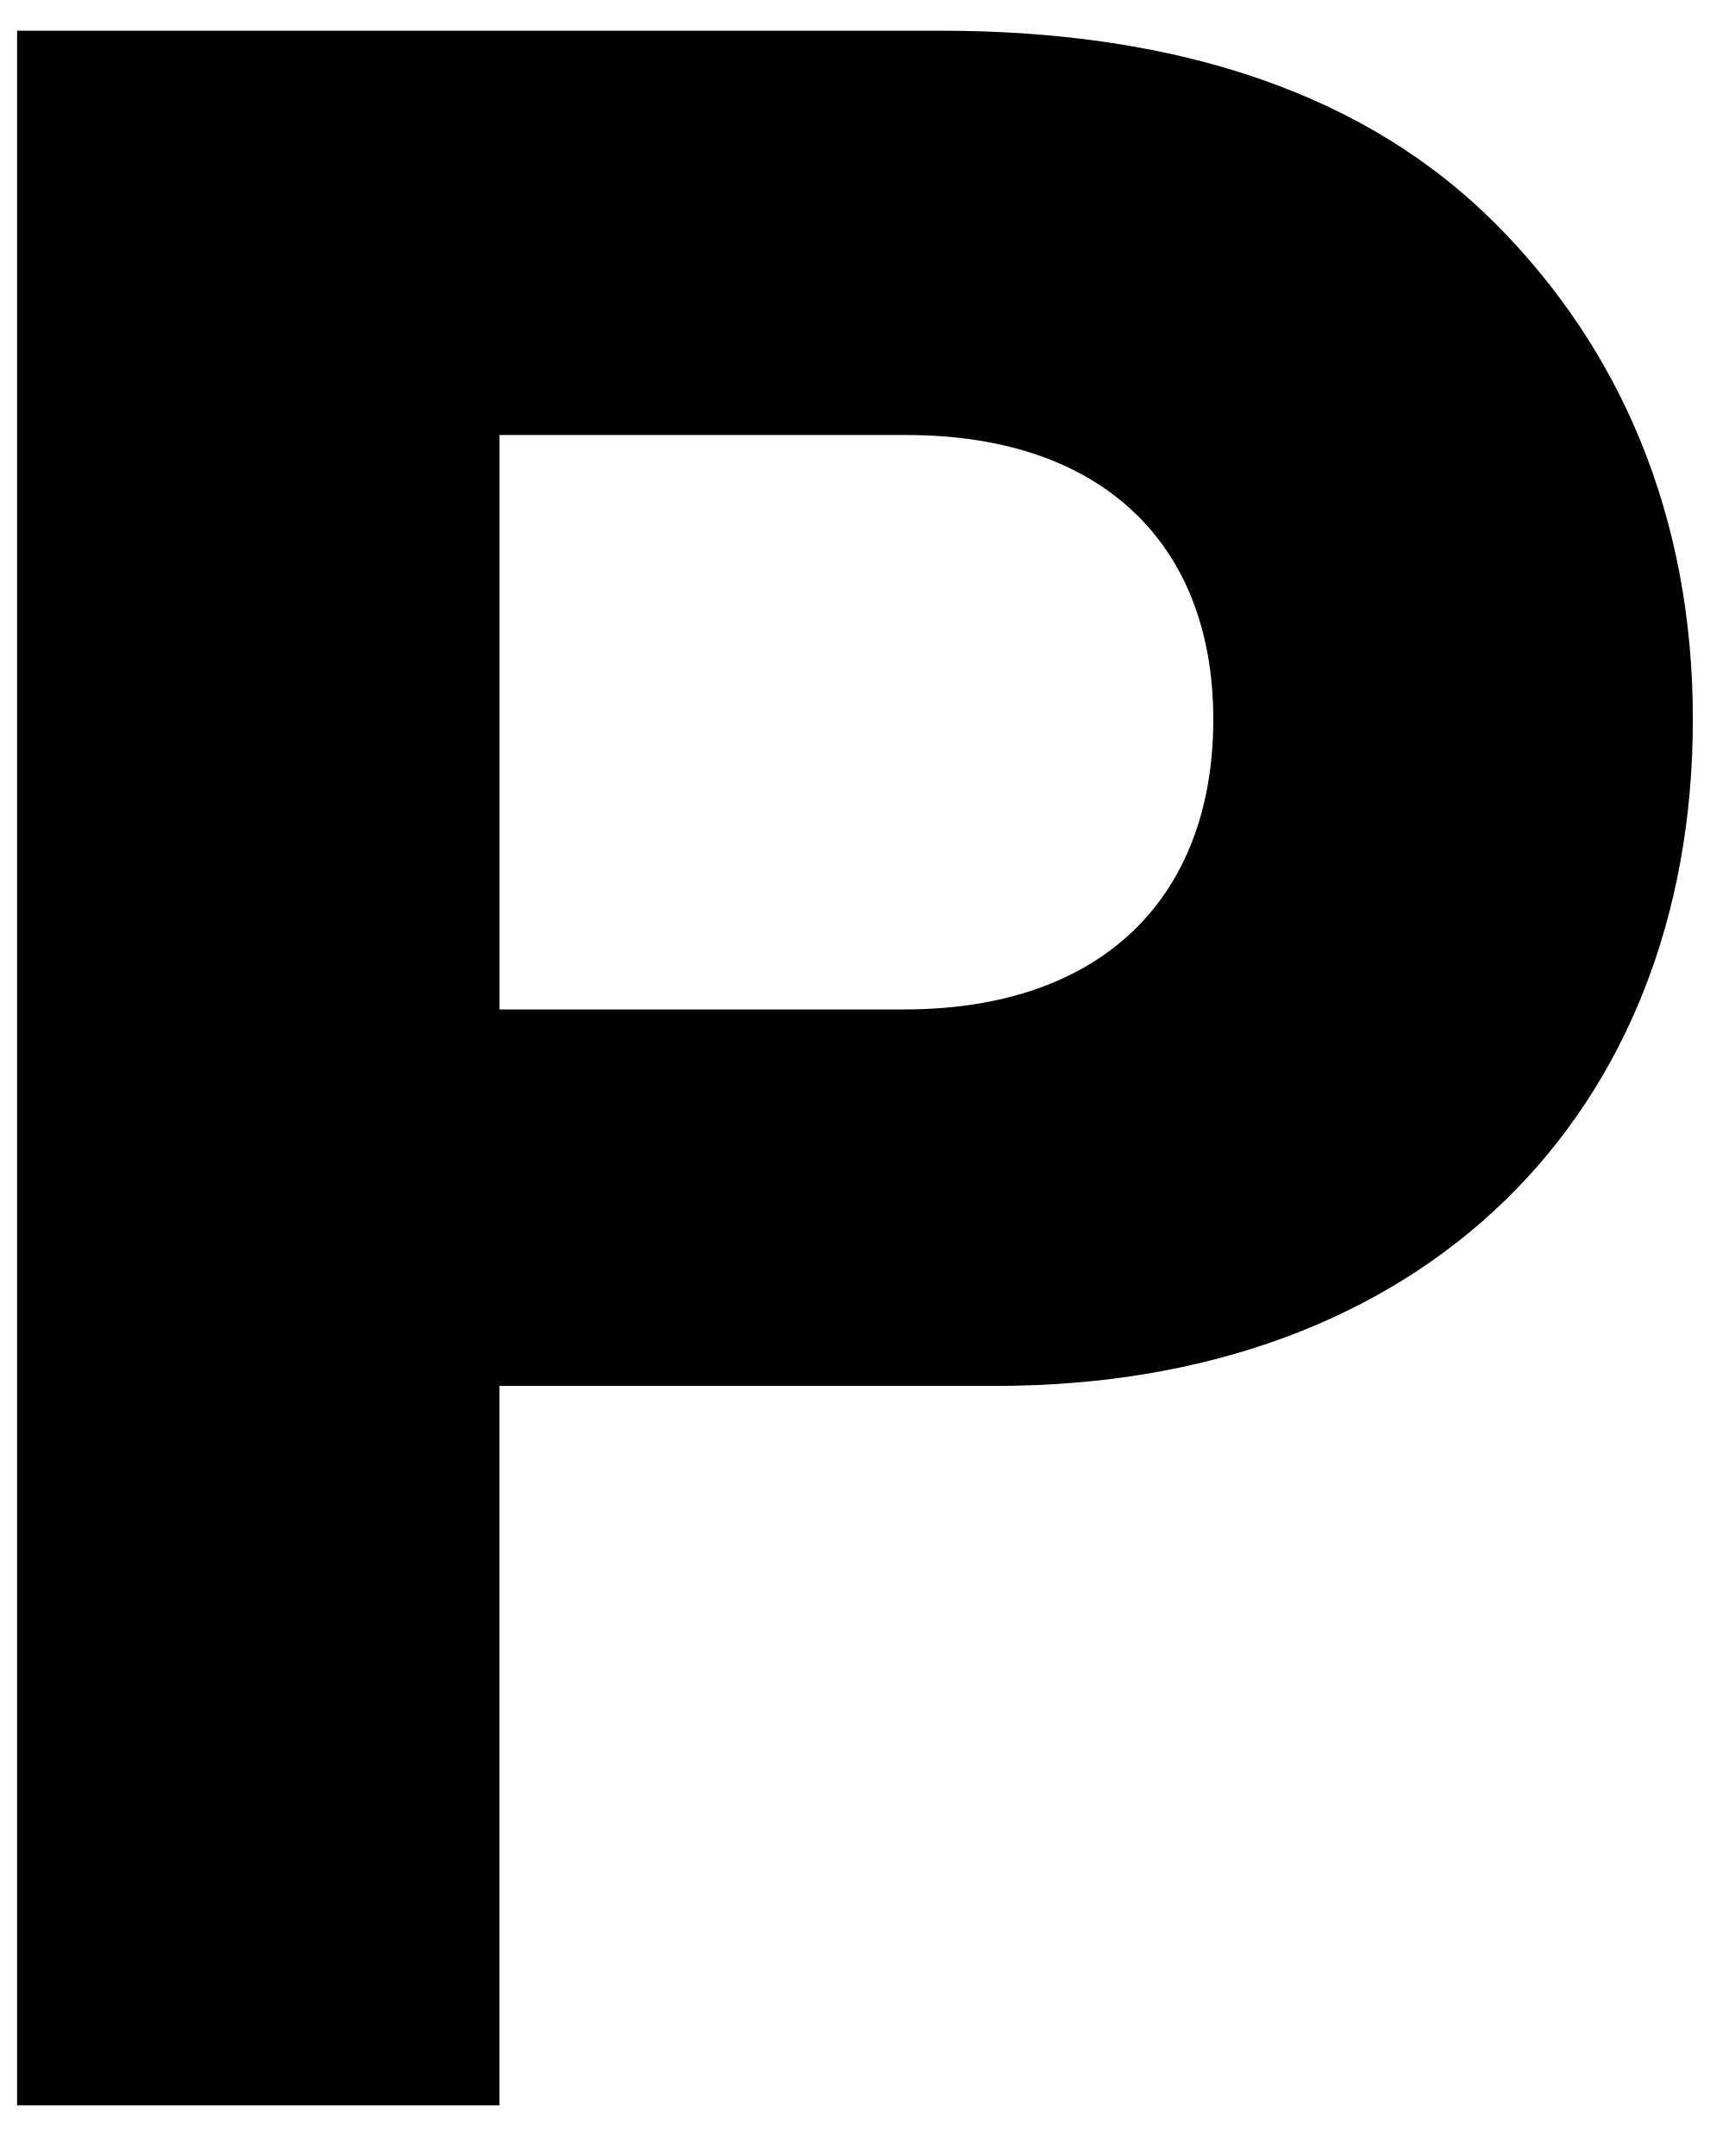
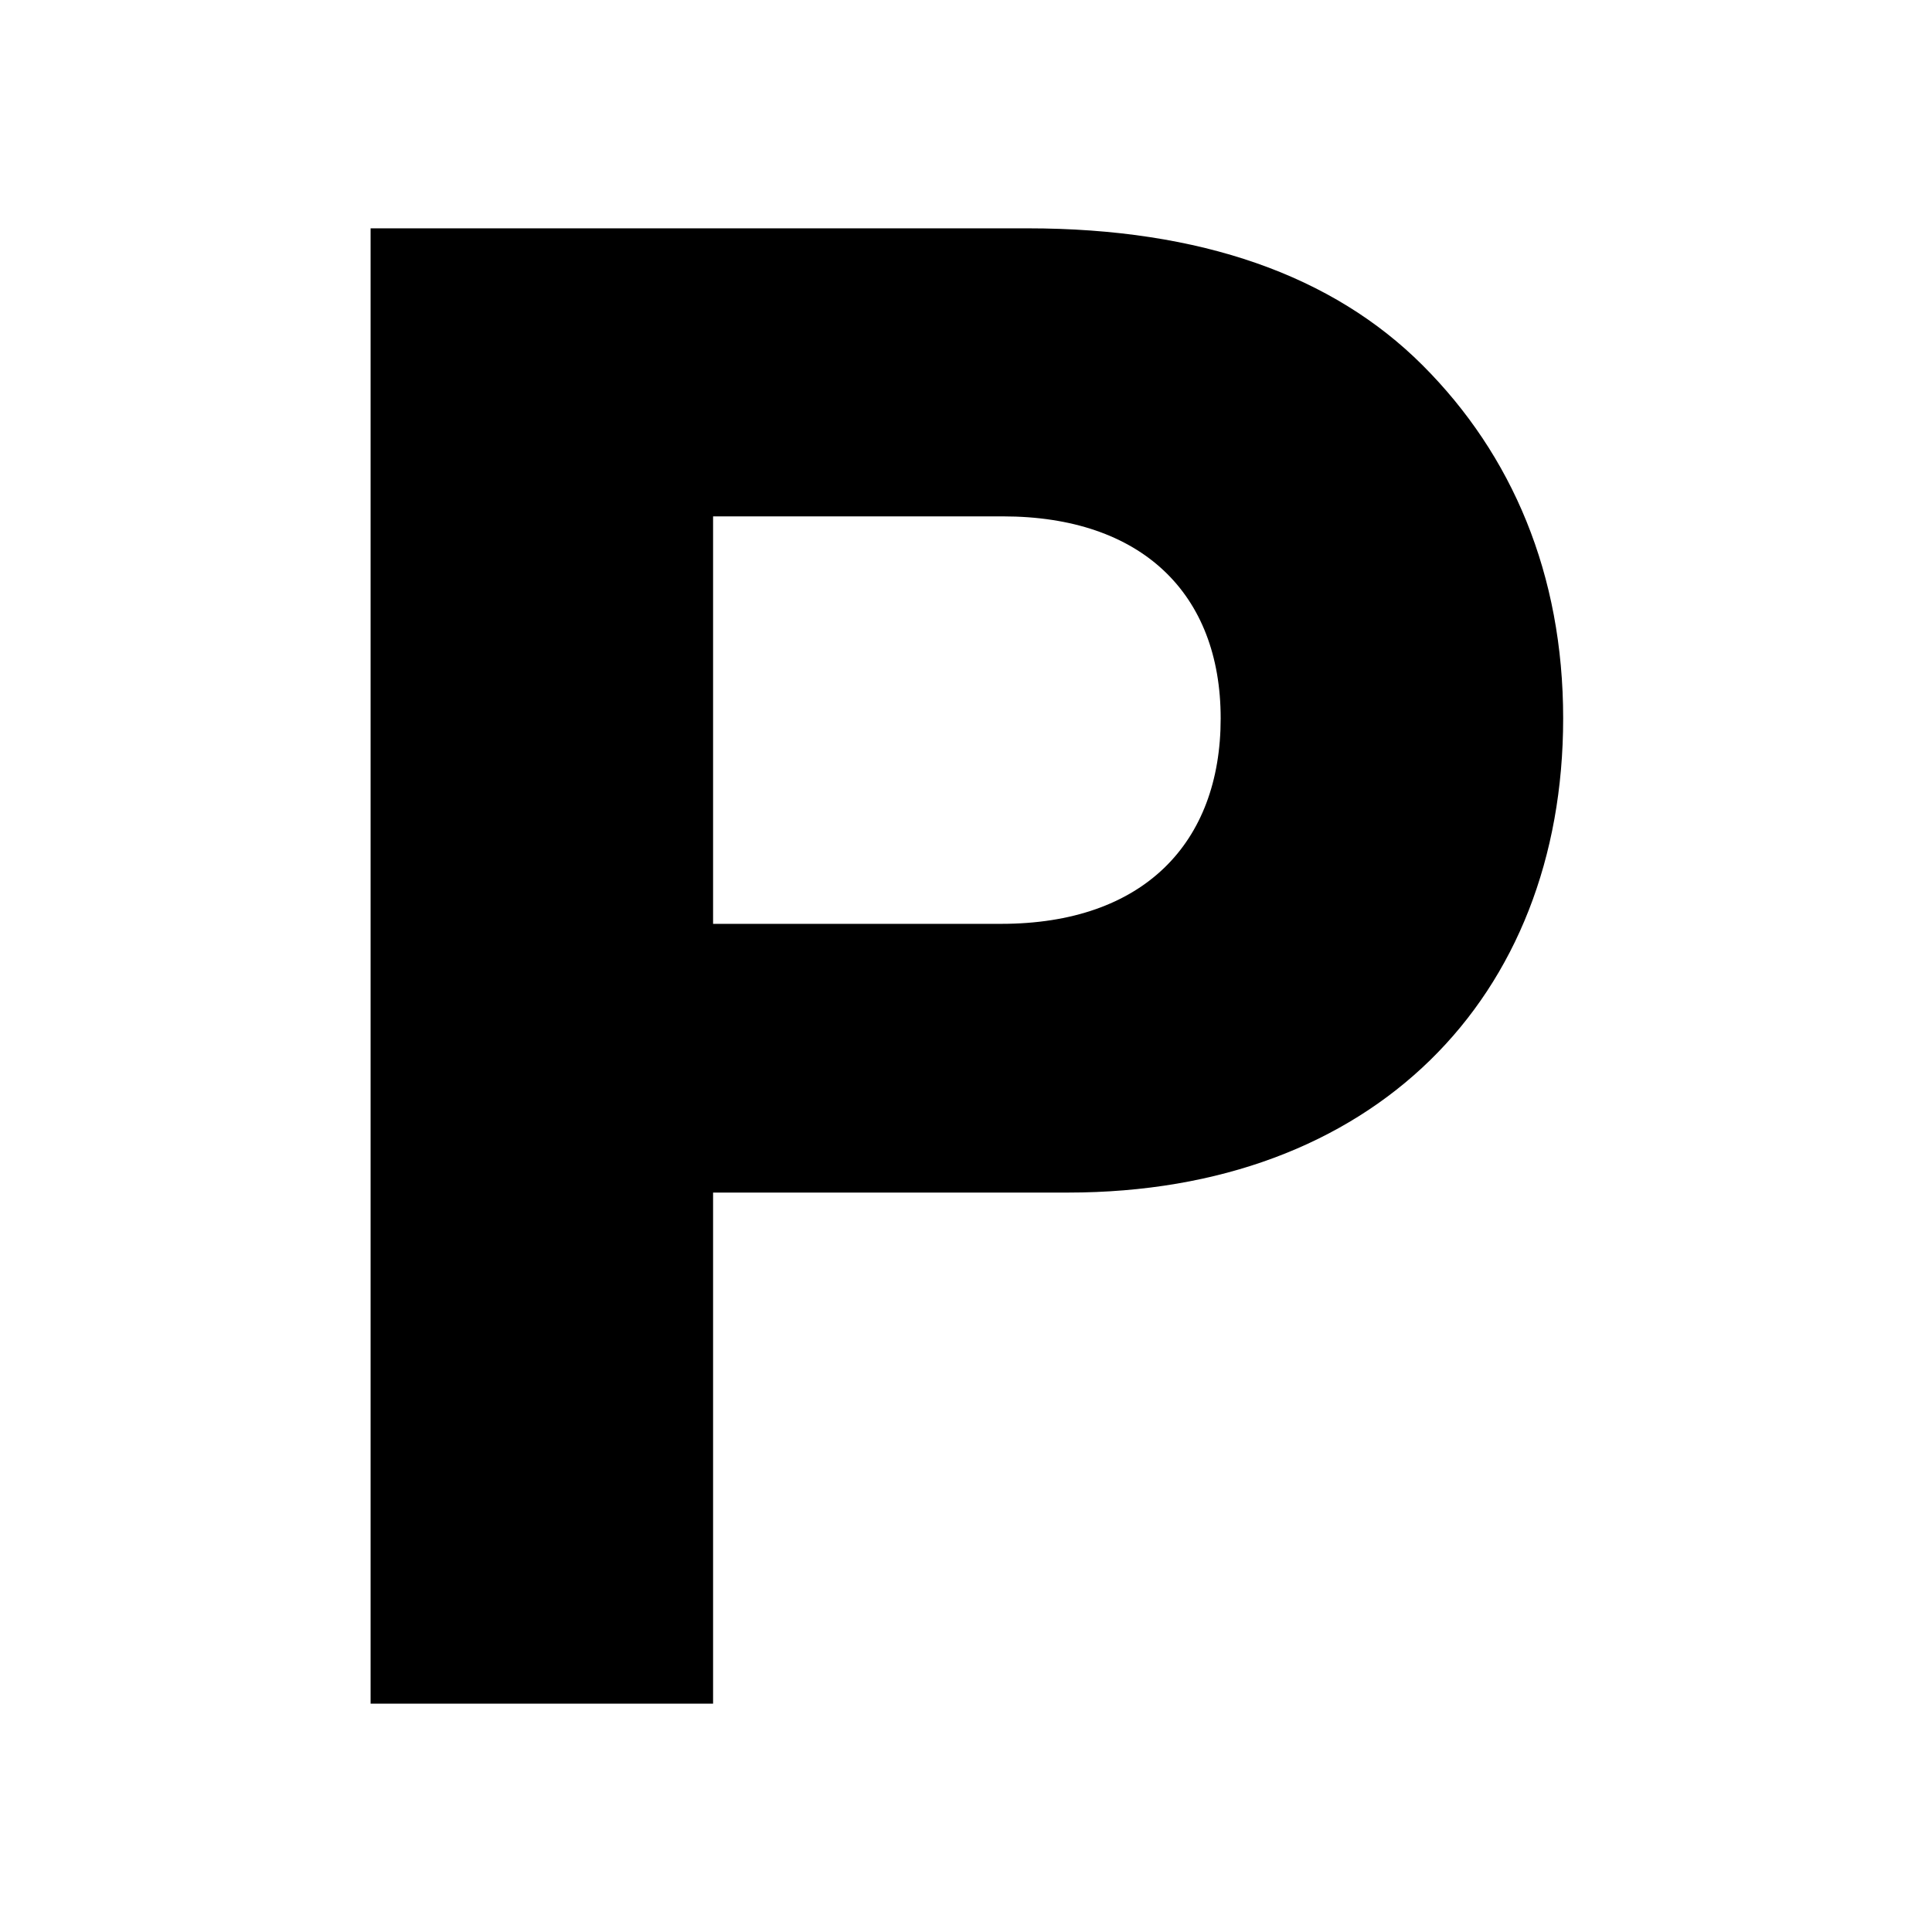
- <svg xmlns="http://www.w3.org/2000/svg" id="ds44-icons" viewBox="0 0 380.73 480">
-   <path d="m3.81,6.83h205.49c54.63,0,95.6,14.89,123.55,42.84,27.93,27.94,44.07,65.18,44.07,110.5,0,87.53-59.59,148.38-155.2,148.38h-110.51v160.17H3.81V6.83Zm107.41,217.91h90.01c44.7,0,68.91-25.46,68.91-64.57s-24.83-63.32-68.29-63.32h-90.63v127.89Z" />
+ <svg xmlns="http://www.w3.org/2000/svg" version="1.1" id="ds44-icons" x="0px" y="0px" viewBox="0 0 110 110" style="enable-background:new 0 0 110 110;" xml:space="preserve">
+   <path d="M21.1,13h37.4c9.9,0,17.4,2.7,22.5,7.8c5.1,5.1,8,11.9,8,20.1c0,15.9-10.8,27-28.2,27H40.6V97H21.1V13z M40.6,52.6H57  c8.1,0,12.5-4.6,12.5-11.7S65,29.4,57.1,29.4H40.6V52.6L40.6,52.6z" />
</svg>
